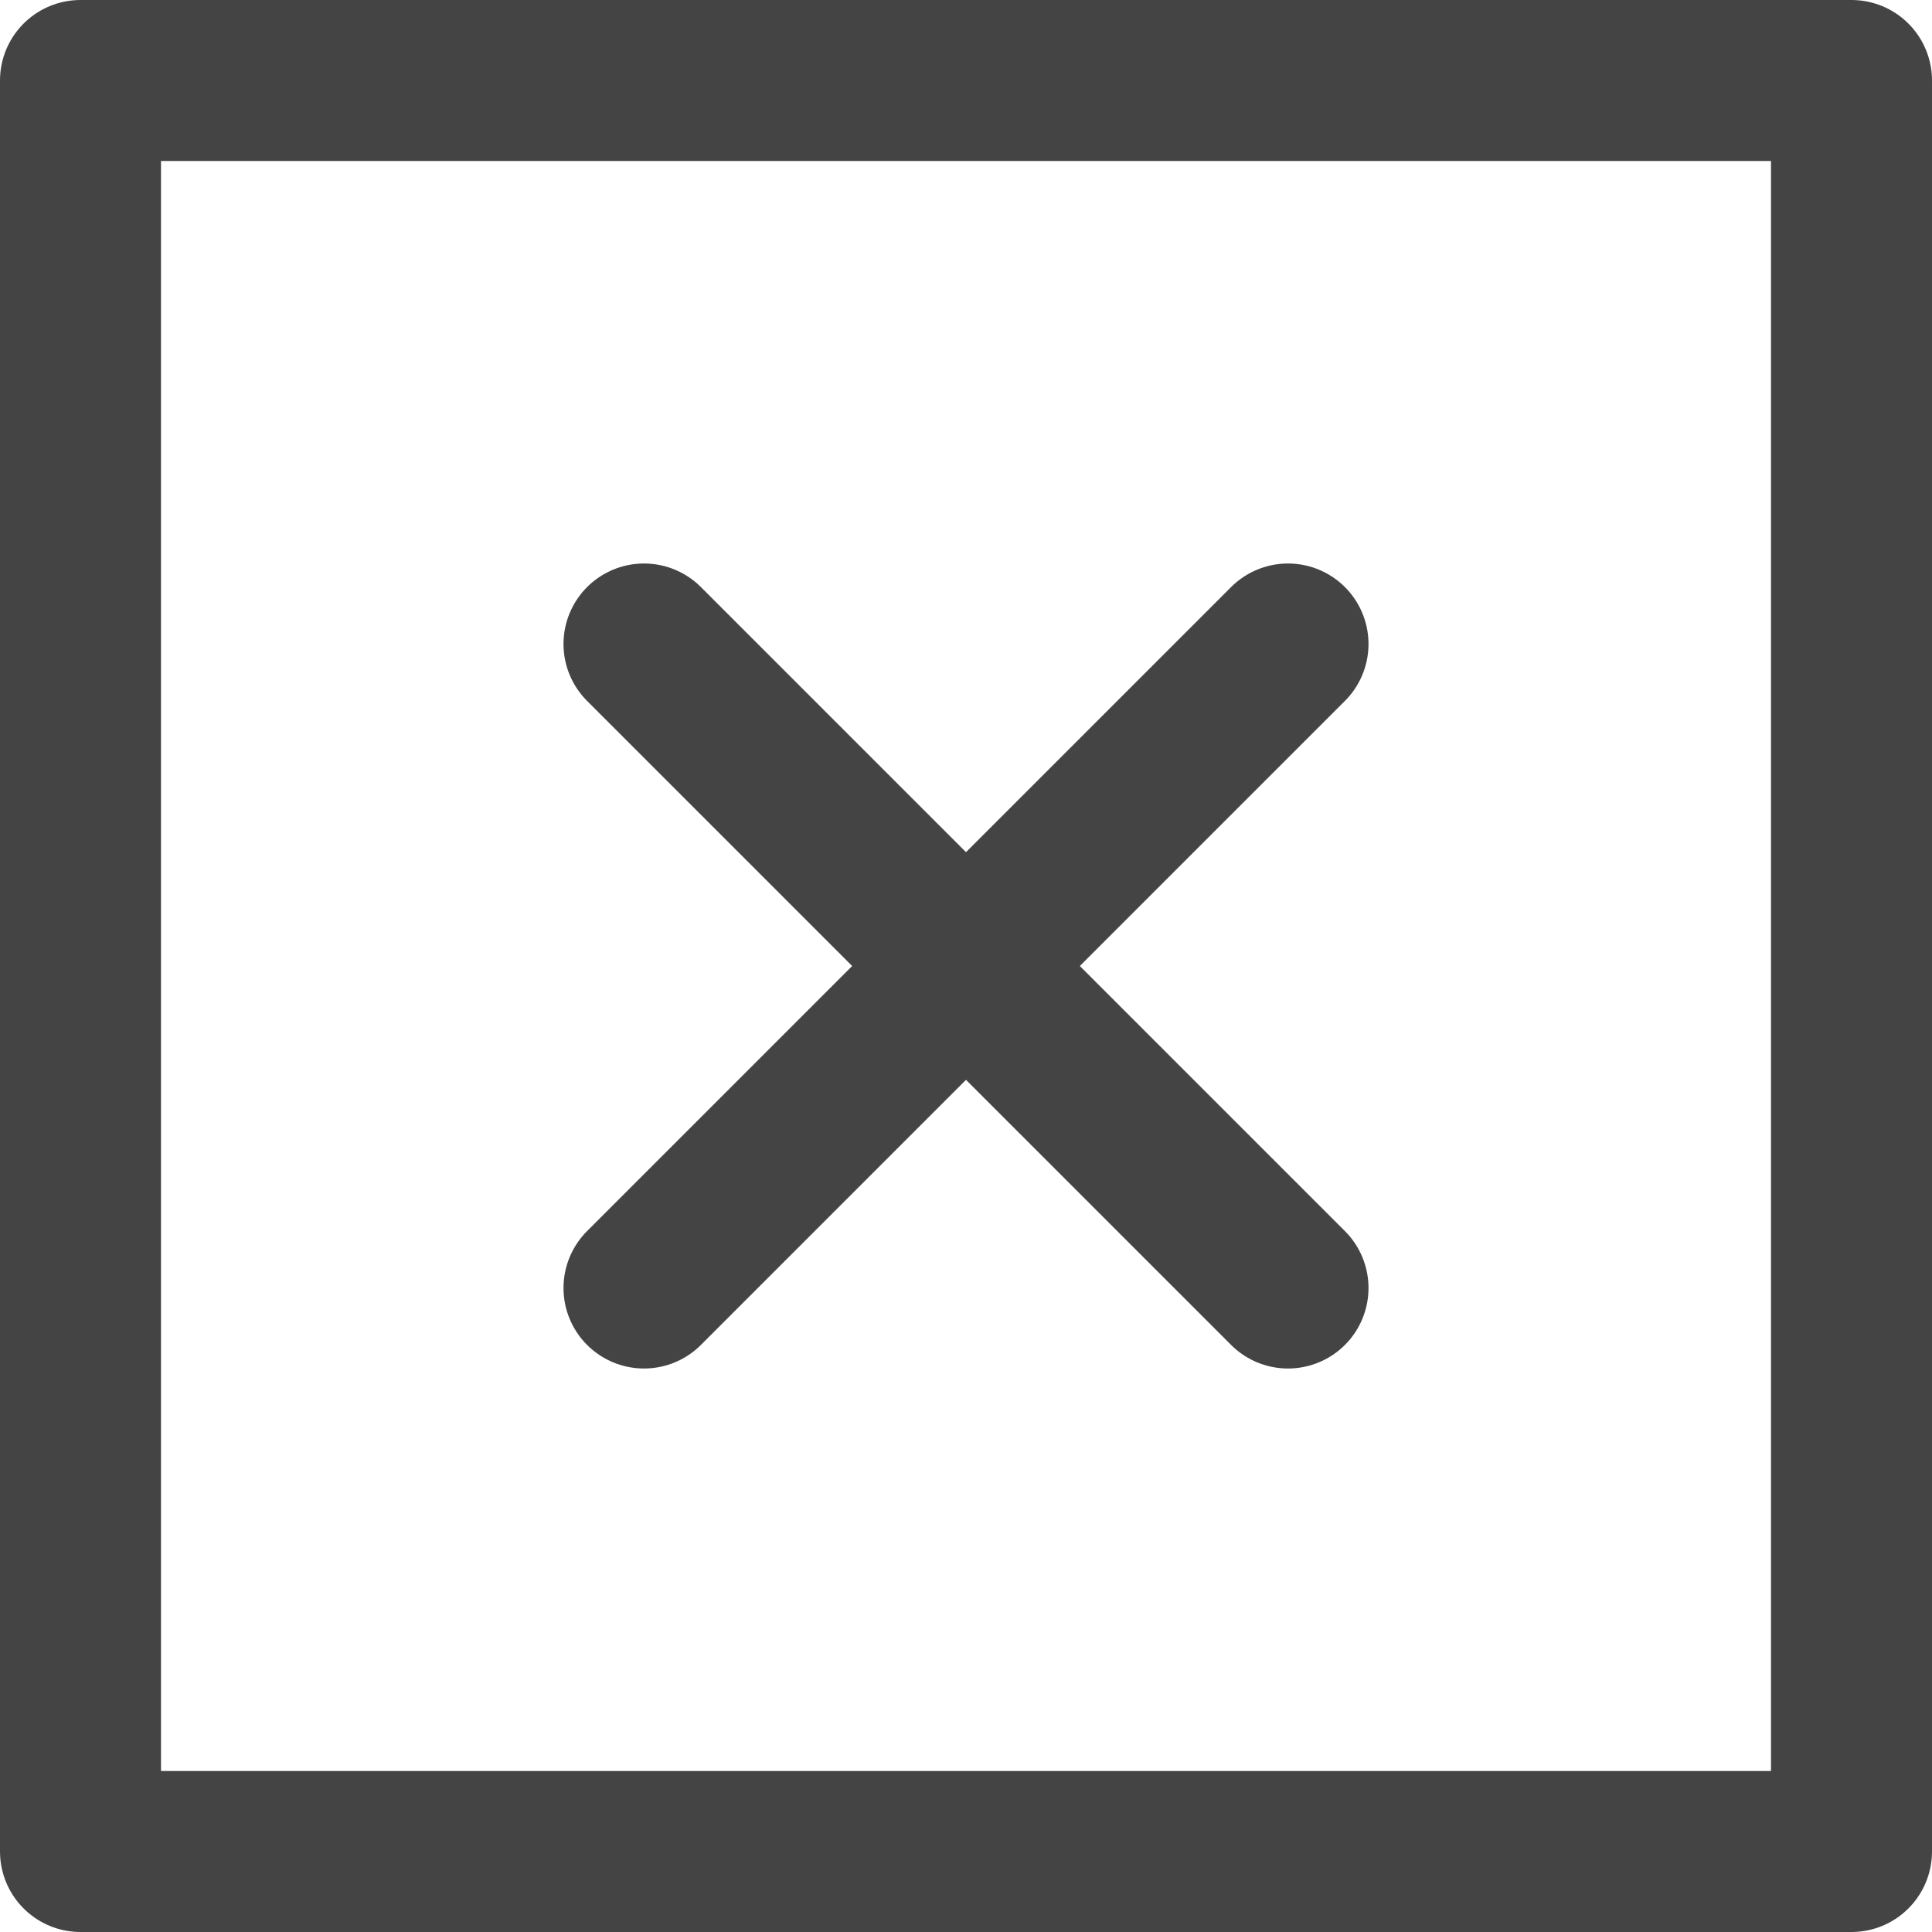
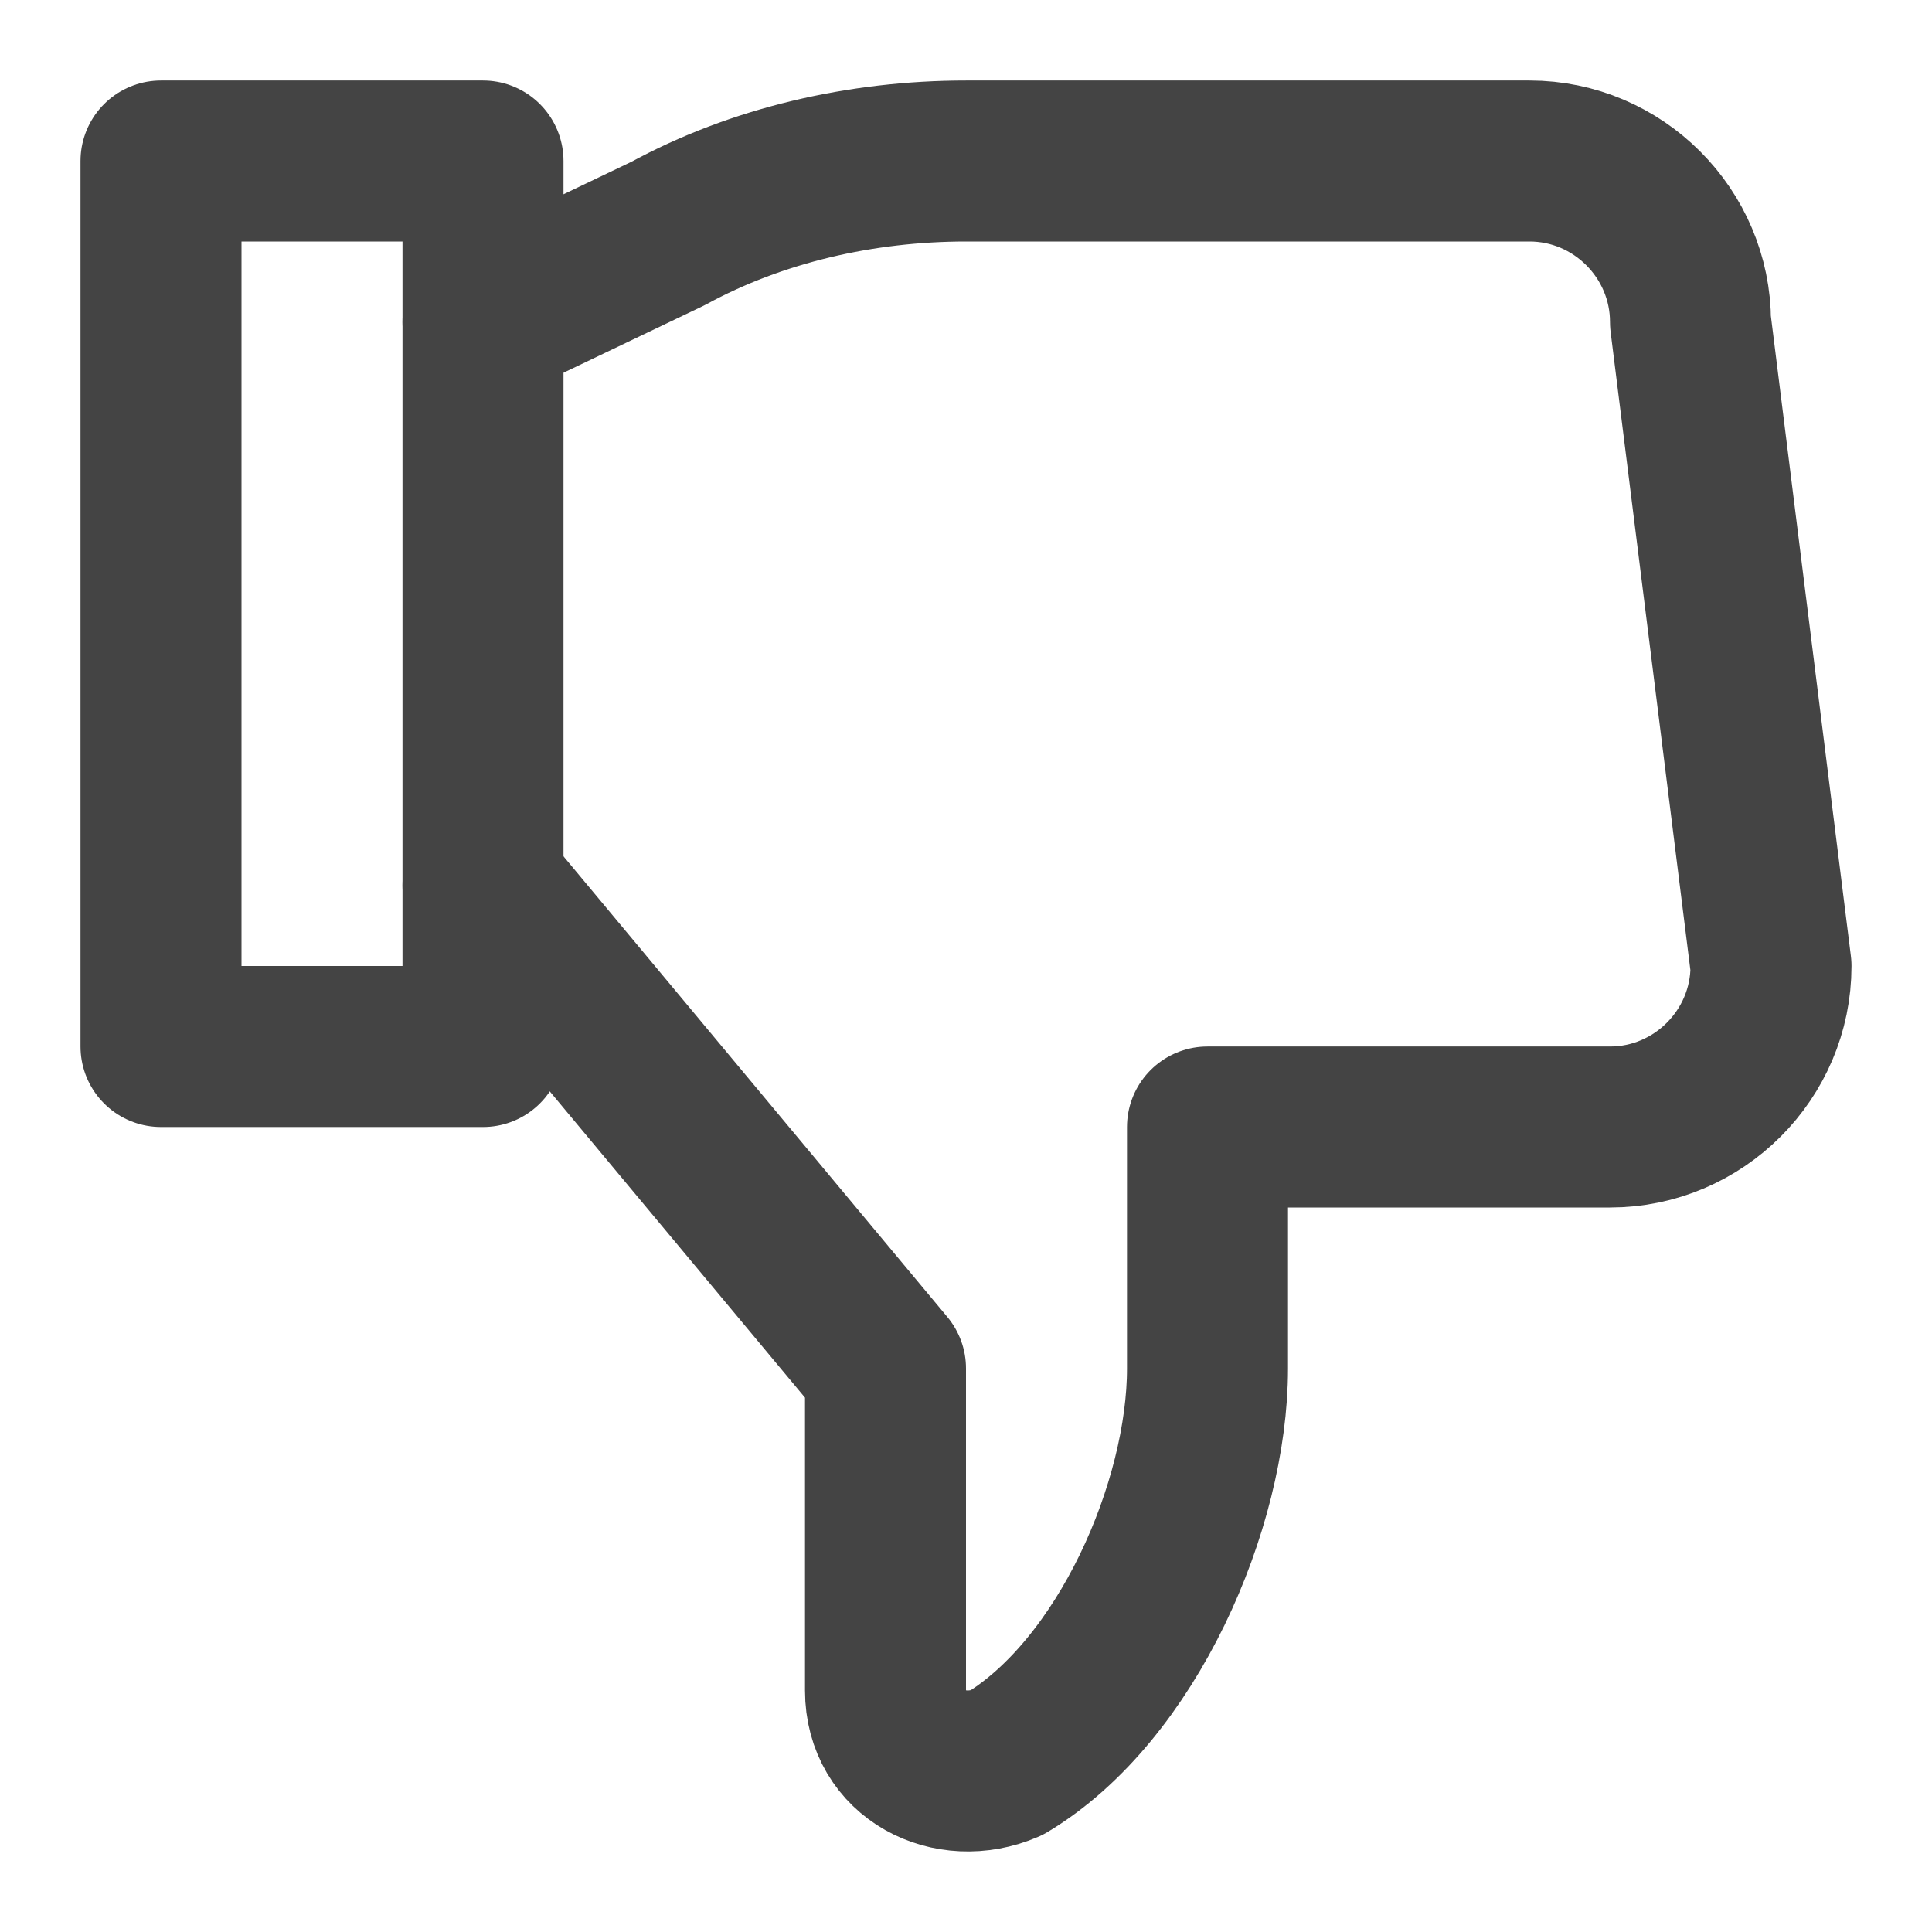
- <svg xmlns="http://www.w3.org/2000/svg" class="nc-icon outline" x="0px" y="0px" width="24px" height="24px" viewBox="0 0 24 24">
+ <svg xmlns="http://www.w3.org/2000/svg" version="1.1" id="Layer_1" x="0px" y="0px" viewBox="0 0 24 24" style="enable-background:new 0 0 24 24;" xml:space="preserve">
+   <style type="text/css">
+ 	.st0{fill:none;stroke:#444444;stroke-width:2;stroke-linecap:round;stroke-linejoin:round;stroke-miterlimit:10;}
+ </style>
  <g transform="translate(0, 0)">
-     <rect x="1" y="1" fill="none" stroke="#444444" stroke-width="2" stroke-linecap="round" stroke-miterlimit="10" width="22" height="22" stroke-linejoin="round" />
-     <line data-color="color-2" fill="none" stroke="#444444" stroke-width="2" stroke-linecap="round" stroke-miterlimit="10" x1="16" y1="8" x2="8" y2="16" stroke-linejoin="round" />
-     <line data-color="color-2" fill="none" stroke="#444444" stroke-width="2" stroke-linecap="round" stroke-miterlimit="10" x1="16" y1="16" x2="8" y2="8" stroke-linejoin="round" />
+     <path class="st0" d="M6,11l5,6v4c0,0.8,0.8,1.2,1.5,0.9C14,21,15,18.7,15,17v-3h5c1.1,0,2-0.9,2-2l-1-8c0-1.1-0.9-2-2-2h-7   c-1.3,0-2.6,0.3-3.7,0.9L6,4" />
+     <rect x="2" y="2" class="st0" width="4" height="11" />
  </g>
</svg>
